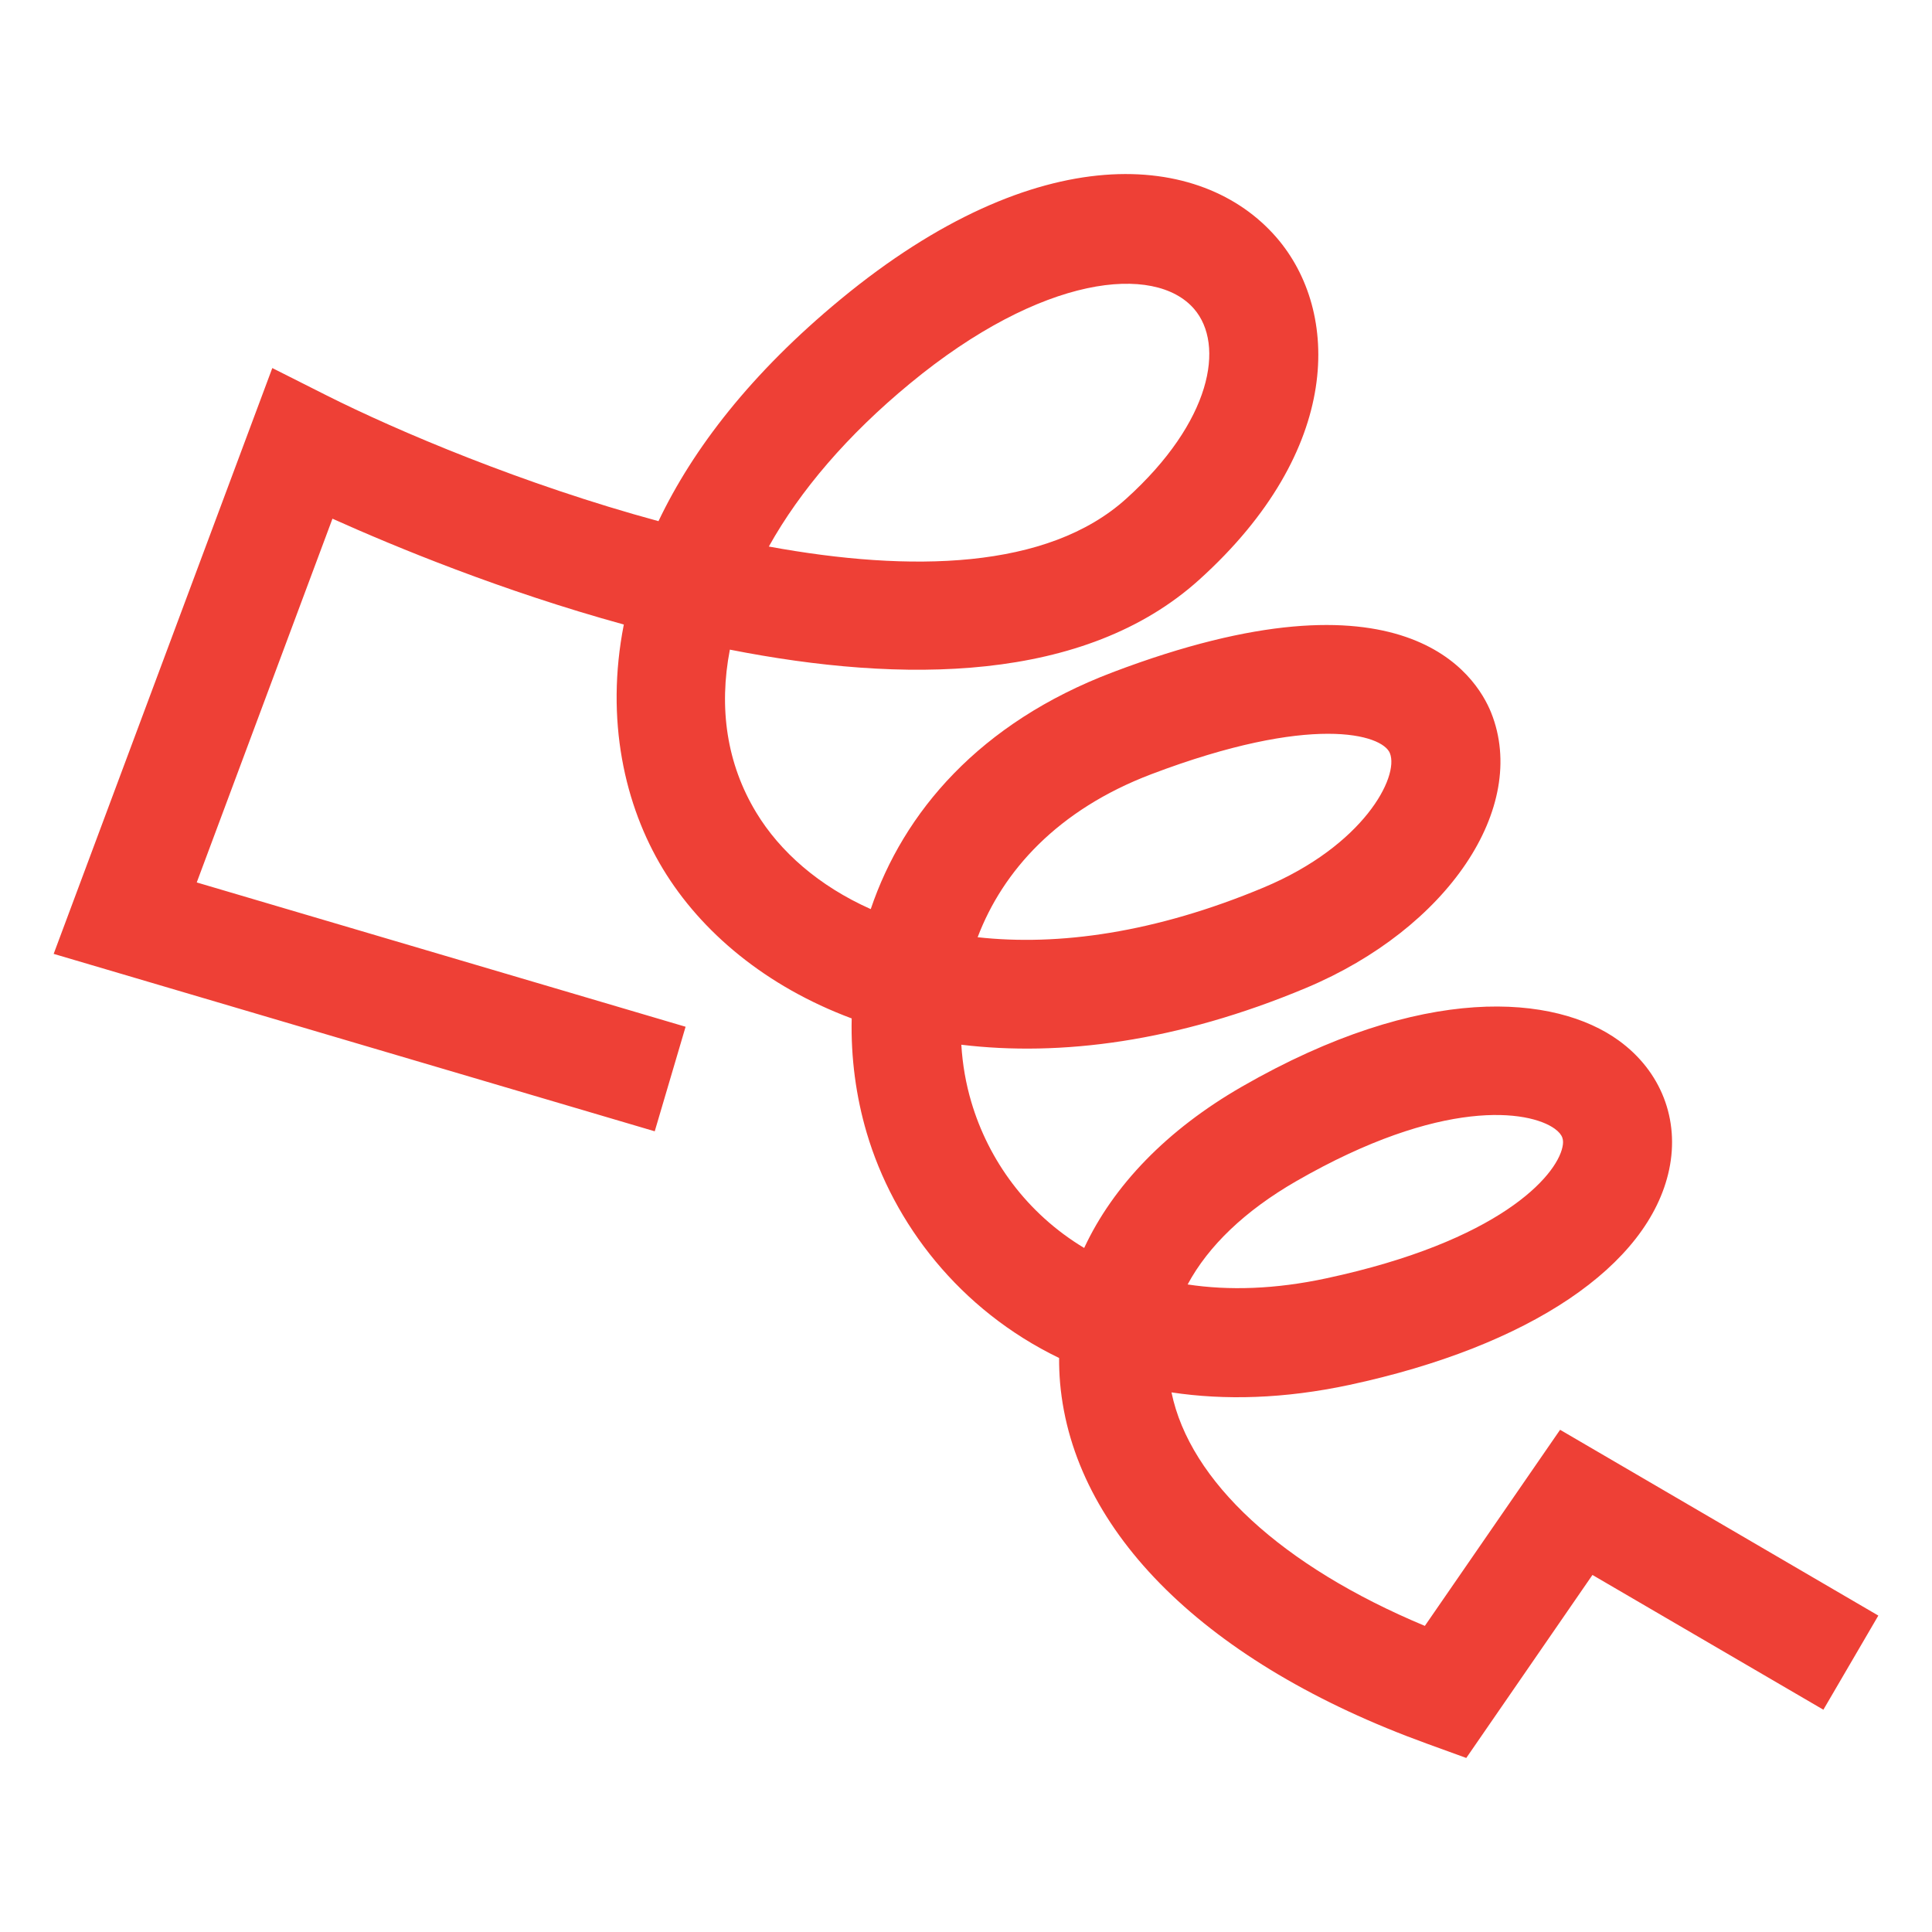
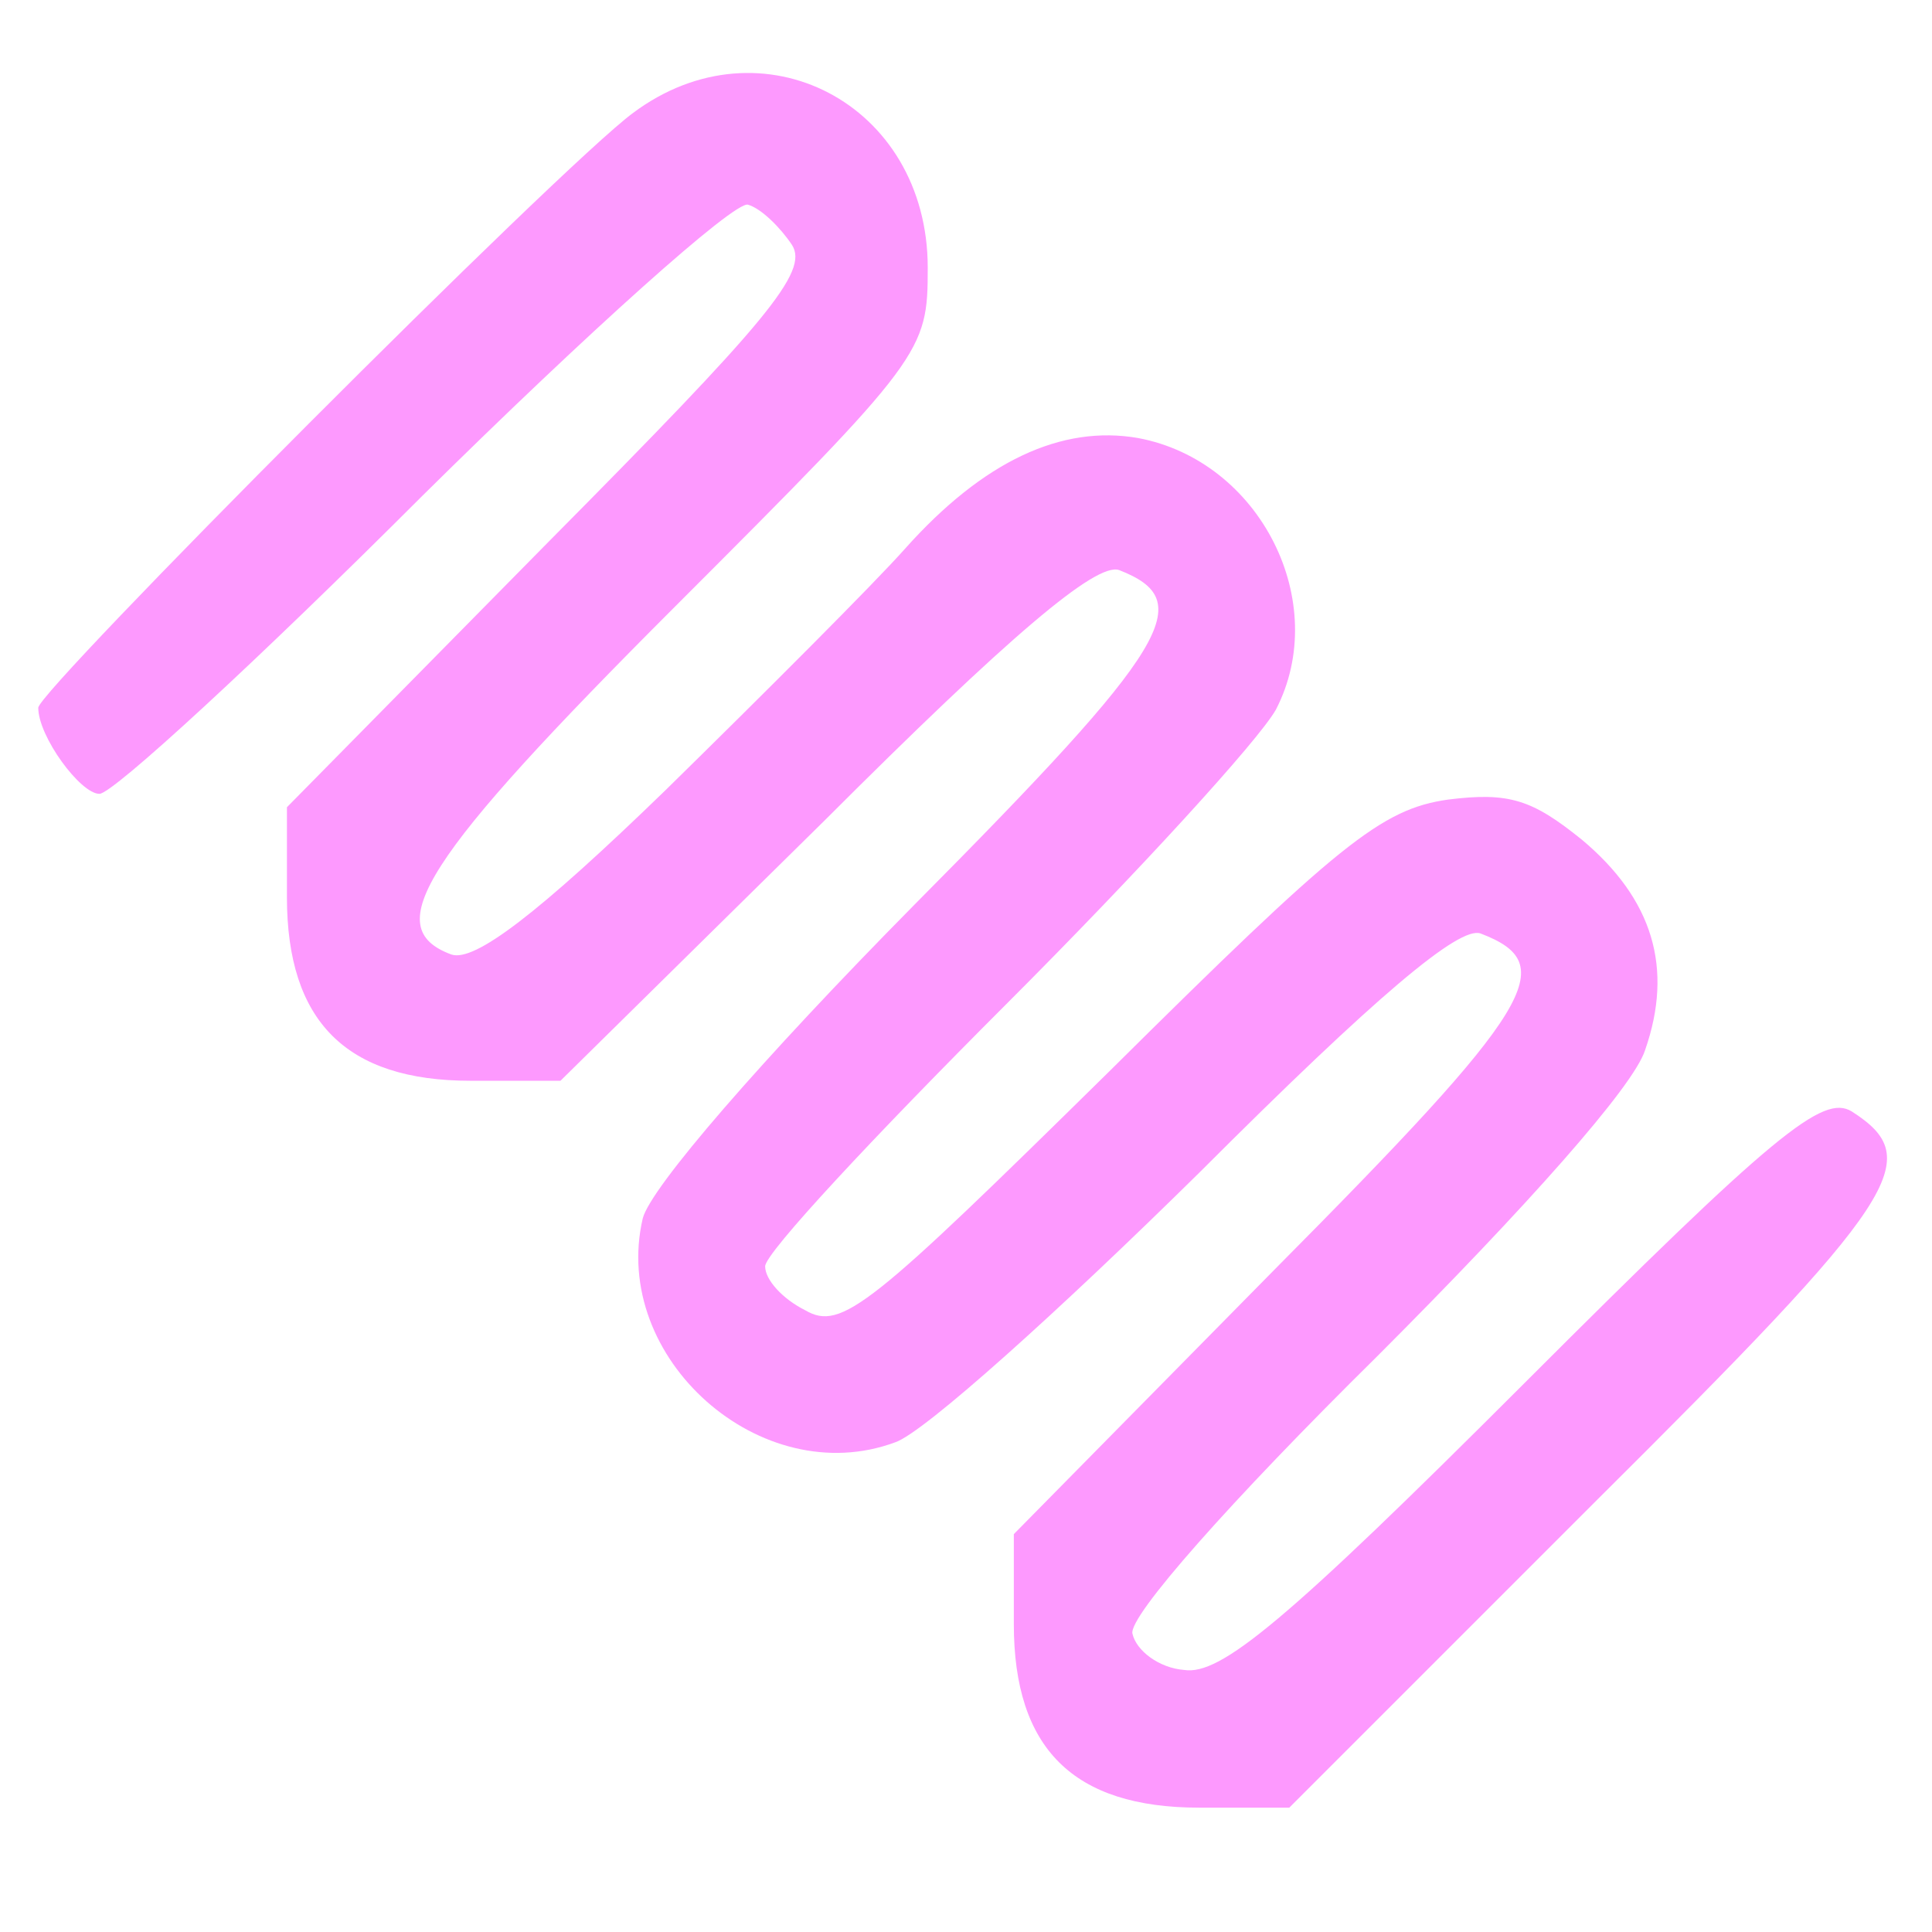
- <svg xmlns="http://www.w3.org/2000/svg" width="36px" height="36px" viewBox="0 0 36 36" version="1.1">
-   <defs />
-   <g id="toolbar" stroke="none" stroke-width="1" fill="none" fill-rule="evenodd">
-     <g id="variable" fill="#EE4036">
-       <path d="M14.326,10.184 C16.967,10.668 19.52,10.617 20.985,9.293 C22.579,7.855 22.827,6.424 22.25,5.756 C21.521,4.912 19.417,5.113 16.955,7.147 C15.793,8.105 14.907,9.142 14.326,10.184 L14.326,10.184 Z M18.217,17.464 C19.712,17.63 21.518,17.387 23.552,16.535 C25.406,15.757 26.075,14.476 25.899,14.035 C25.758,13.682 24.442,13.292 21.451,14.427 C19.711,15.089 18.686,16.226 18.217,17.464 L18.217,17.464 Z M22.13,23.934 C22.897,24.05 23.761,24.025 24.717,23.819 C27.932,23.13 28.999,21.919 29.114,21.374 C29.142,21.245 29.127,21.148 28.971,21.033 C28.493,20.687 26.871,20.444 24.151,22.011 C23.199,22.56 22.515,23.216 22.13,23.934 L22.13,23.934 Z M27.322,32.757 L26.584,32.489 C22.486,31.002 19.997,28.552 19.753,25.768 C19.74,25.613 19.734,25.458 19.735,25.304 C17.879,24.408 16.649,22.799 16.15,21.109 C15.951,20.436 15.853,19.713 15.87,18.977 C14.27,18.381 13.062,17.365 12.351,16.188 C11.642,15.015 11.274,13.419 11.624,11.637 C9.354,11.013 7.35,10.184 6.195,9.665 L3.666,16.443 L12.775,19.132 L12.2,21.08 L1,17.774 L5.074,6.858 L6.086,7.368 C7.402,8.03 9.757,9.029 12.27,9.711 C12.914,8.359 13.998,6.952 15.661,5.579 C19.339,2.542 22.392,2.813 23.788,4.428 C24.973,5.801 25.027,8.381 22.347,10.801 C20.212,12.729 16.814,12.739 13.6,12.105 C13.39,13.192 13.542,14.232 14.09,15.138 C14.533,15.871 15.26,16.51 16.225,16.94 C16.835,15.135 18.252,13.469 20.73,12.528 C26.171,10.461 27.506,12.582 27.786,13.281 C28.491,15.048 26.978,17.3 24.338,18.408 C21.93,19.417 19.753,19.689 17.913,19.467 C17.935,19.835 17.998,20.194 18.099,20.534 C18.417,21.61 19.128,22.608 20.202,23.254 C20.744,22.09 21.745,21.052 23.138,20.25 C26.516,18.306 28.983,18.531 30.165,19.39 C30.95,19.96 31.3,20.86 31.102,21.795 C30.723,23.588 28.495,25.088 25.143,25.806 C23.931,26.065 22.823,26.095 21.829,25.945 C22.172,27.604 23.889,29.185 26.55,30.296 L29.07,26.642 L35,30.104 L33.976,31.858 L29.673,29.347 L27.322,32.757 Z" id="Protein" />
-     </g>
+ <svg xmlns="http://www.w3.org/2000/svg" version="1.0" width="36px" height="36px" viewBox="0 -2.5 101 101" preserveAspectRatio="xMidYMid meet">
+   <g transform="translate(0,95) scale(0.1,-0.1)" fill="#FD99FE" stroke="none">
+     <path d="M 331 916 c -38 -28 -311 -302 -311 -311 c 0 -15 22 -45 32 -45 c 7 0 83 70 169 156 c 87 86 163 154 170 152 c 7 -2 17 -12 23 -21 c 9 -14 -13 -40 -127 -155 l -137 -139 l 0 -47 c 0 -65 31 -96 96 -96 l 47 0 l 138 136 c 97 97 142 135 154 131 c 41 -16 28 -39 -107 -175 c -80 -81 -138 -148 -142 -164 c -17 -73 62 -143 132 -117 c 15 5 86 69 159 141 c 93 93 136 129 147 125 c 42 -16 29 -38 -108 -176 l -136 -138 l 0 -47 c 0 -65 31 -96 97 -96 l 47 0 l 159 159 c 161 160 174 180 135 205 c -15 9 -40 -11 -171 -142 c -125 -125 -159 -153 -178 -150 c -13 1 -25 10 -27 19 c -2 9 51 69 128 145 c 78 78 134 141 140 160 c 15 43 4 79 -33 110 c -26 21 -38 25 -70 21 c -35 -5 -57 -23 -177 -142 c -125 -123 -140 -136 -159 -125 c -12 6 -21 16 -21 23 c 0 7 57 68 126 137 c 69 69 132 138 141 154 c 29 56 -8 130 -72 142 c -40 7 -81 -12 -122 -58 c -16 -18 -73 -75 -125 -126 c -67 -65 -100 -90 -112 -86 c -38 14 -15 50 117 182 c 130 130 132 133 132 177 c 0 86 -87 131 -154 81 Z" />
  </g>
</svg>
